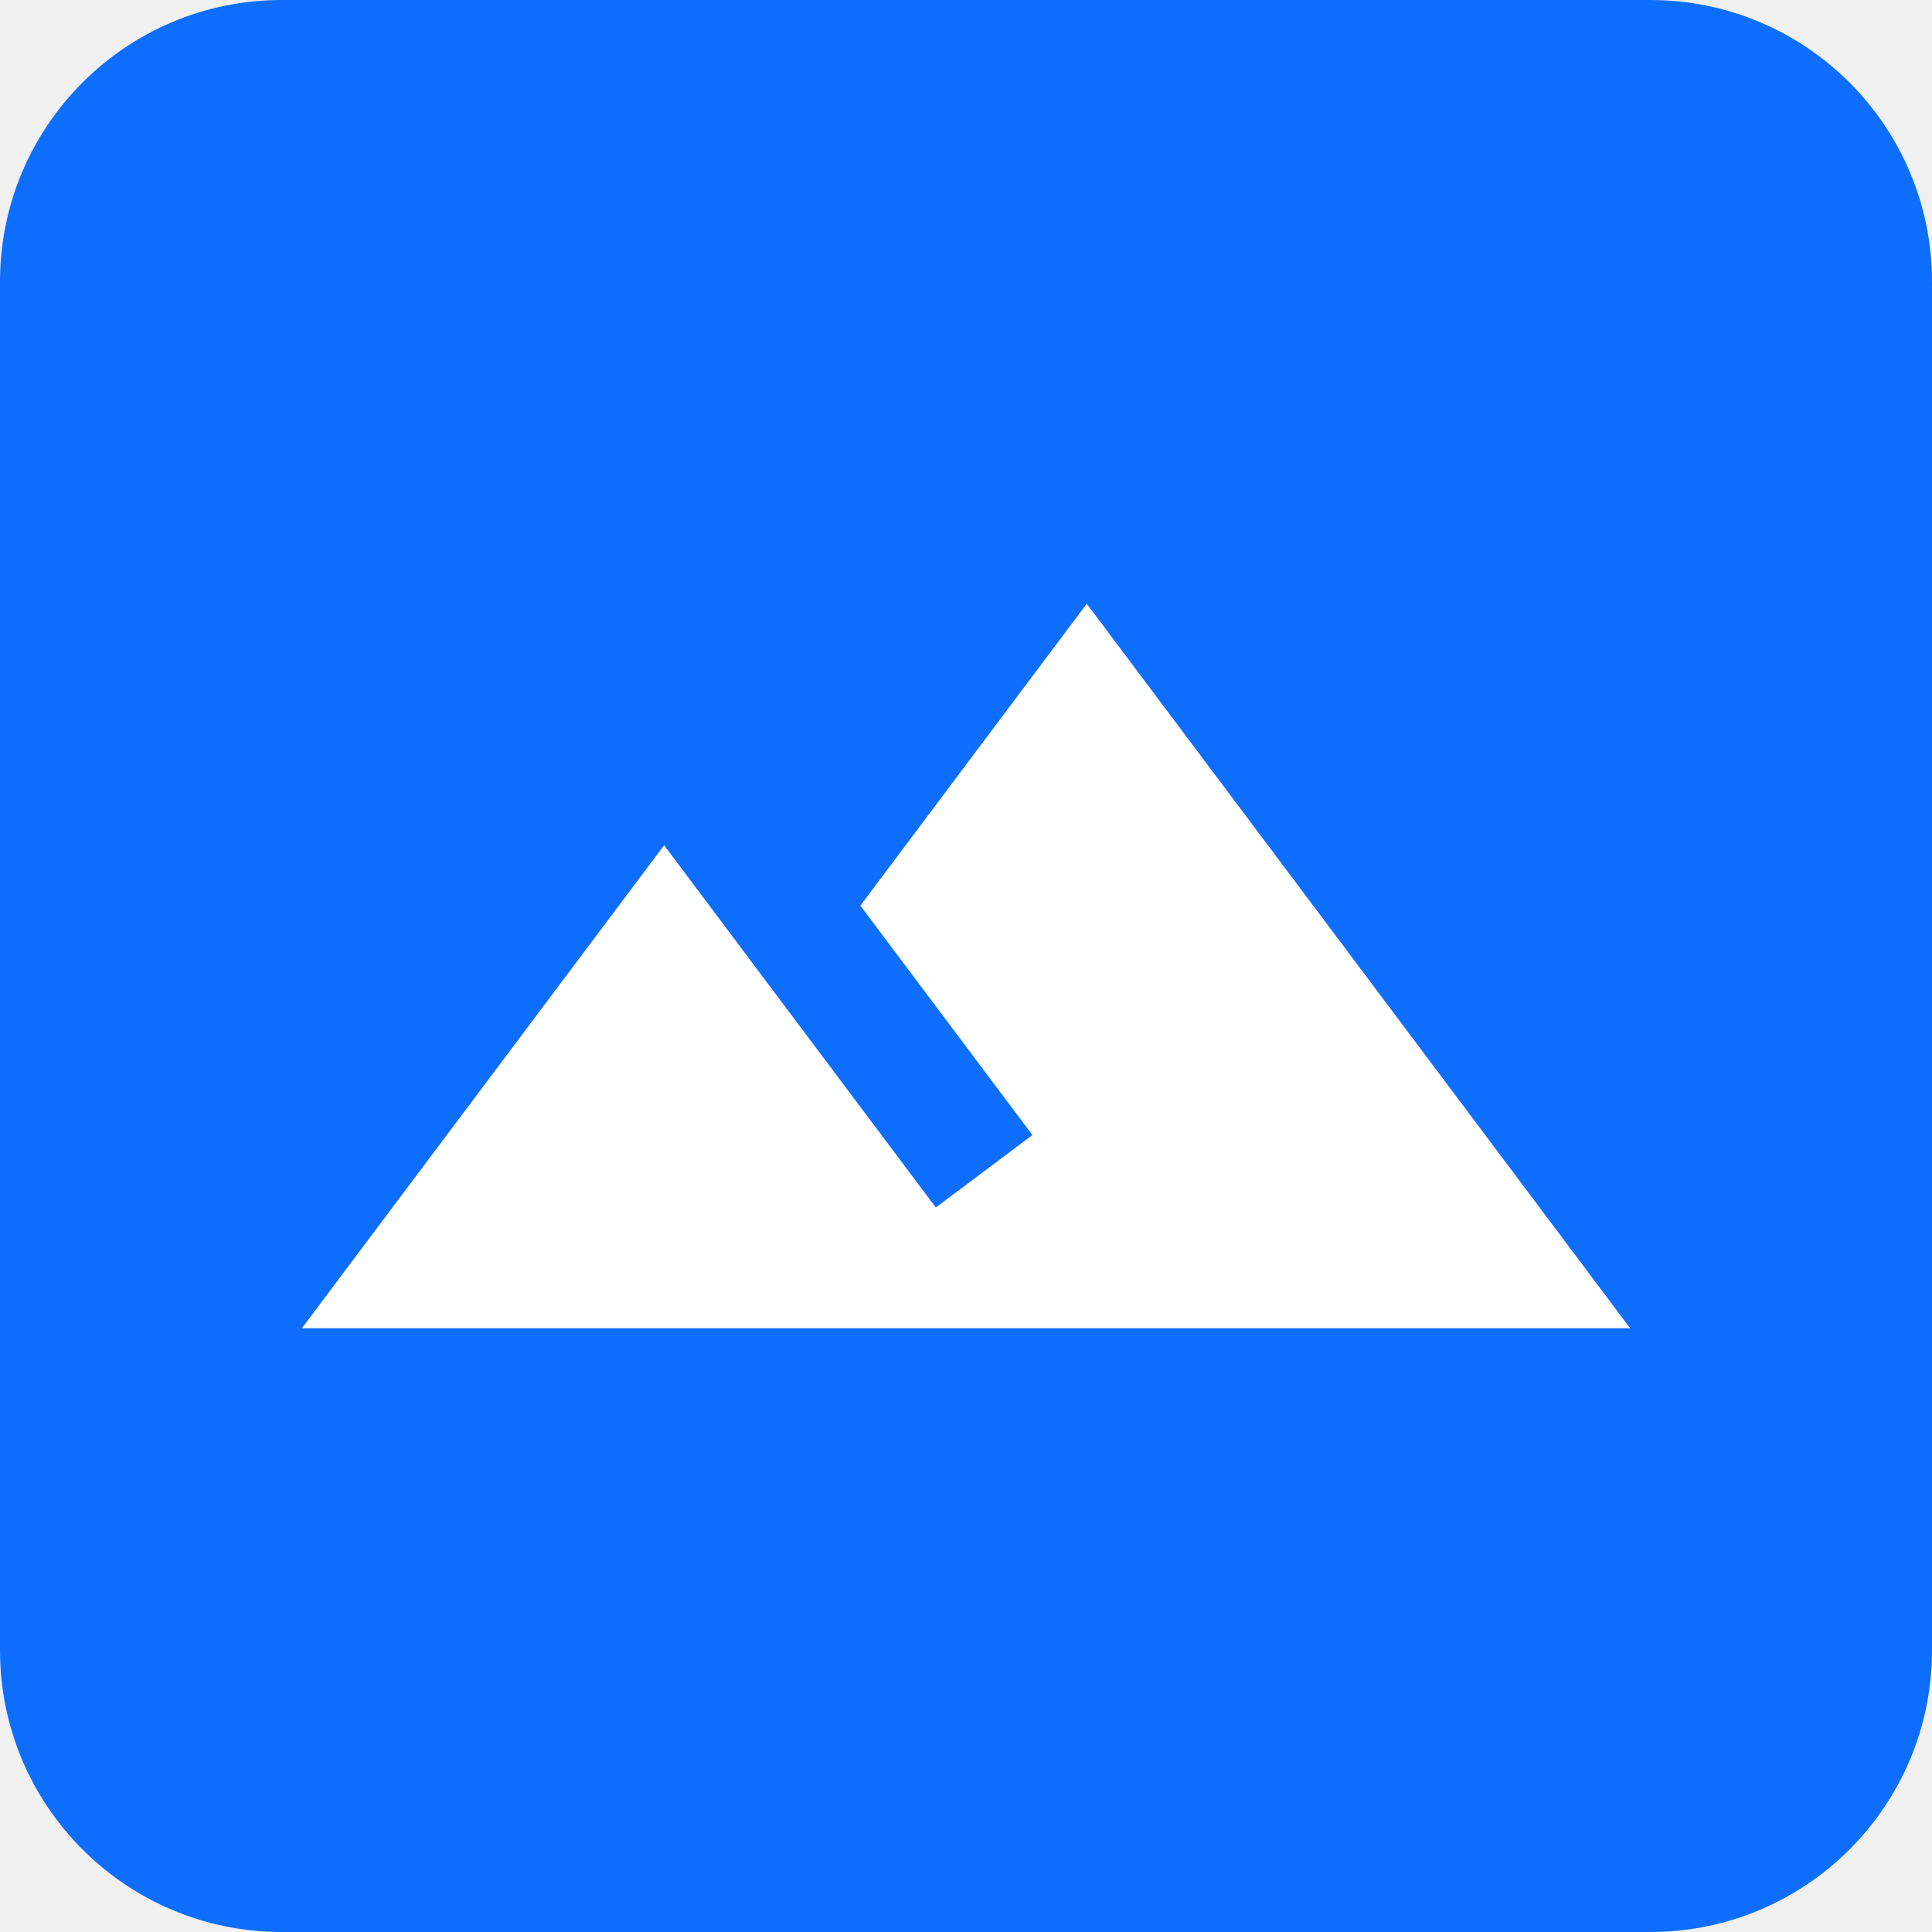
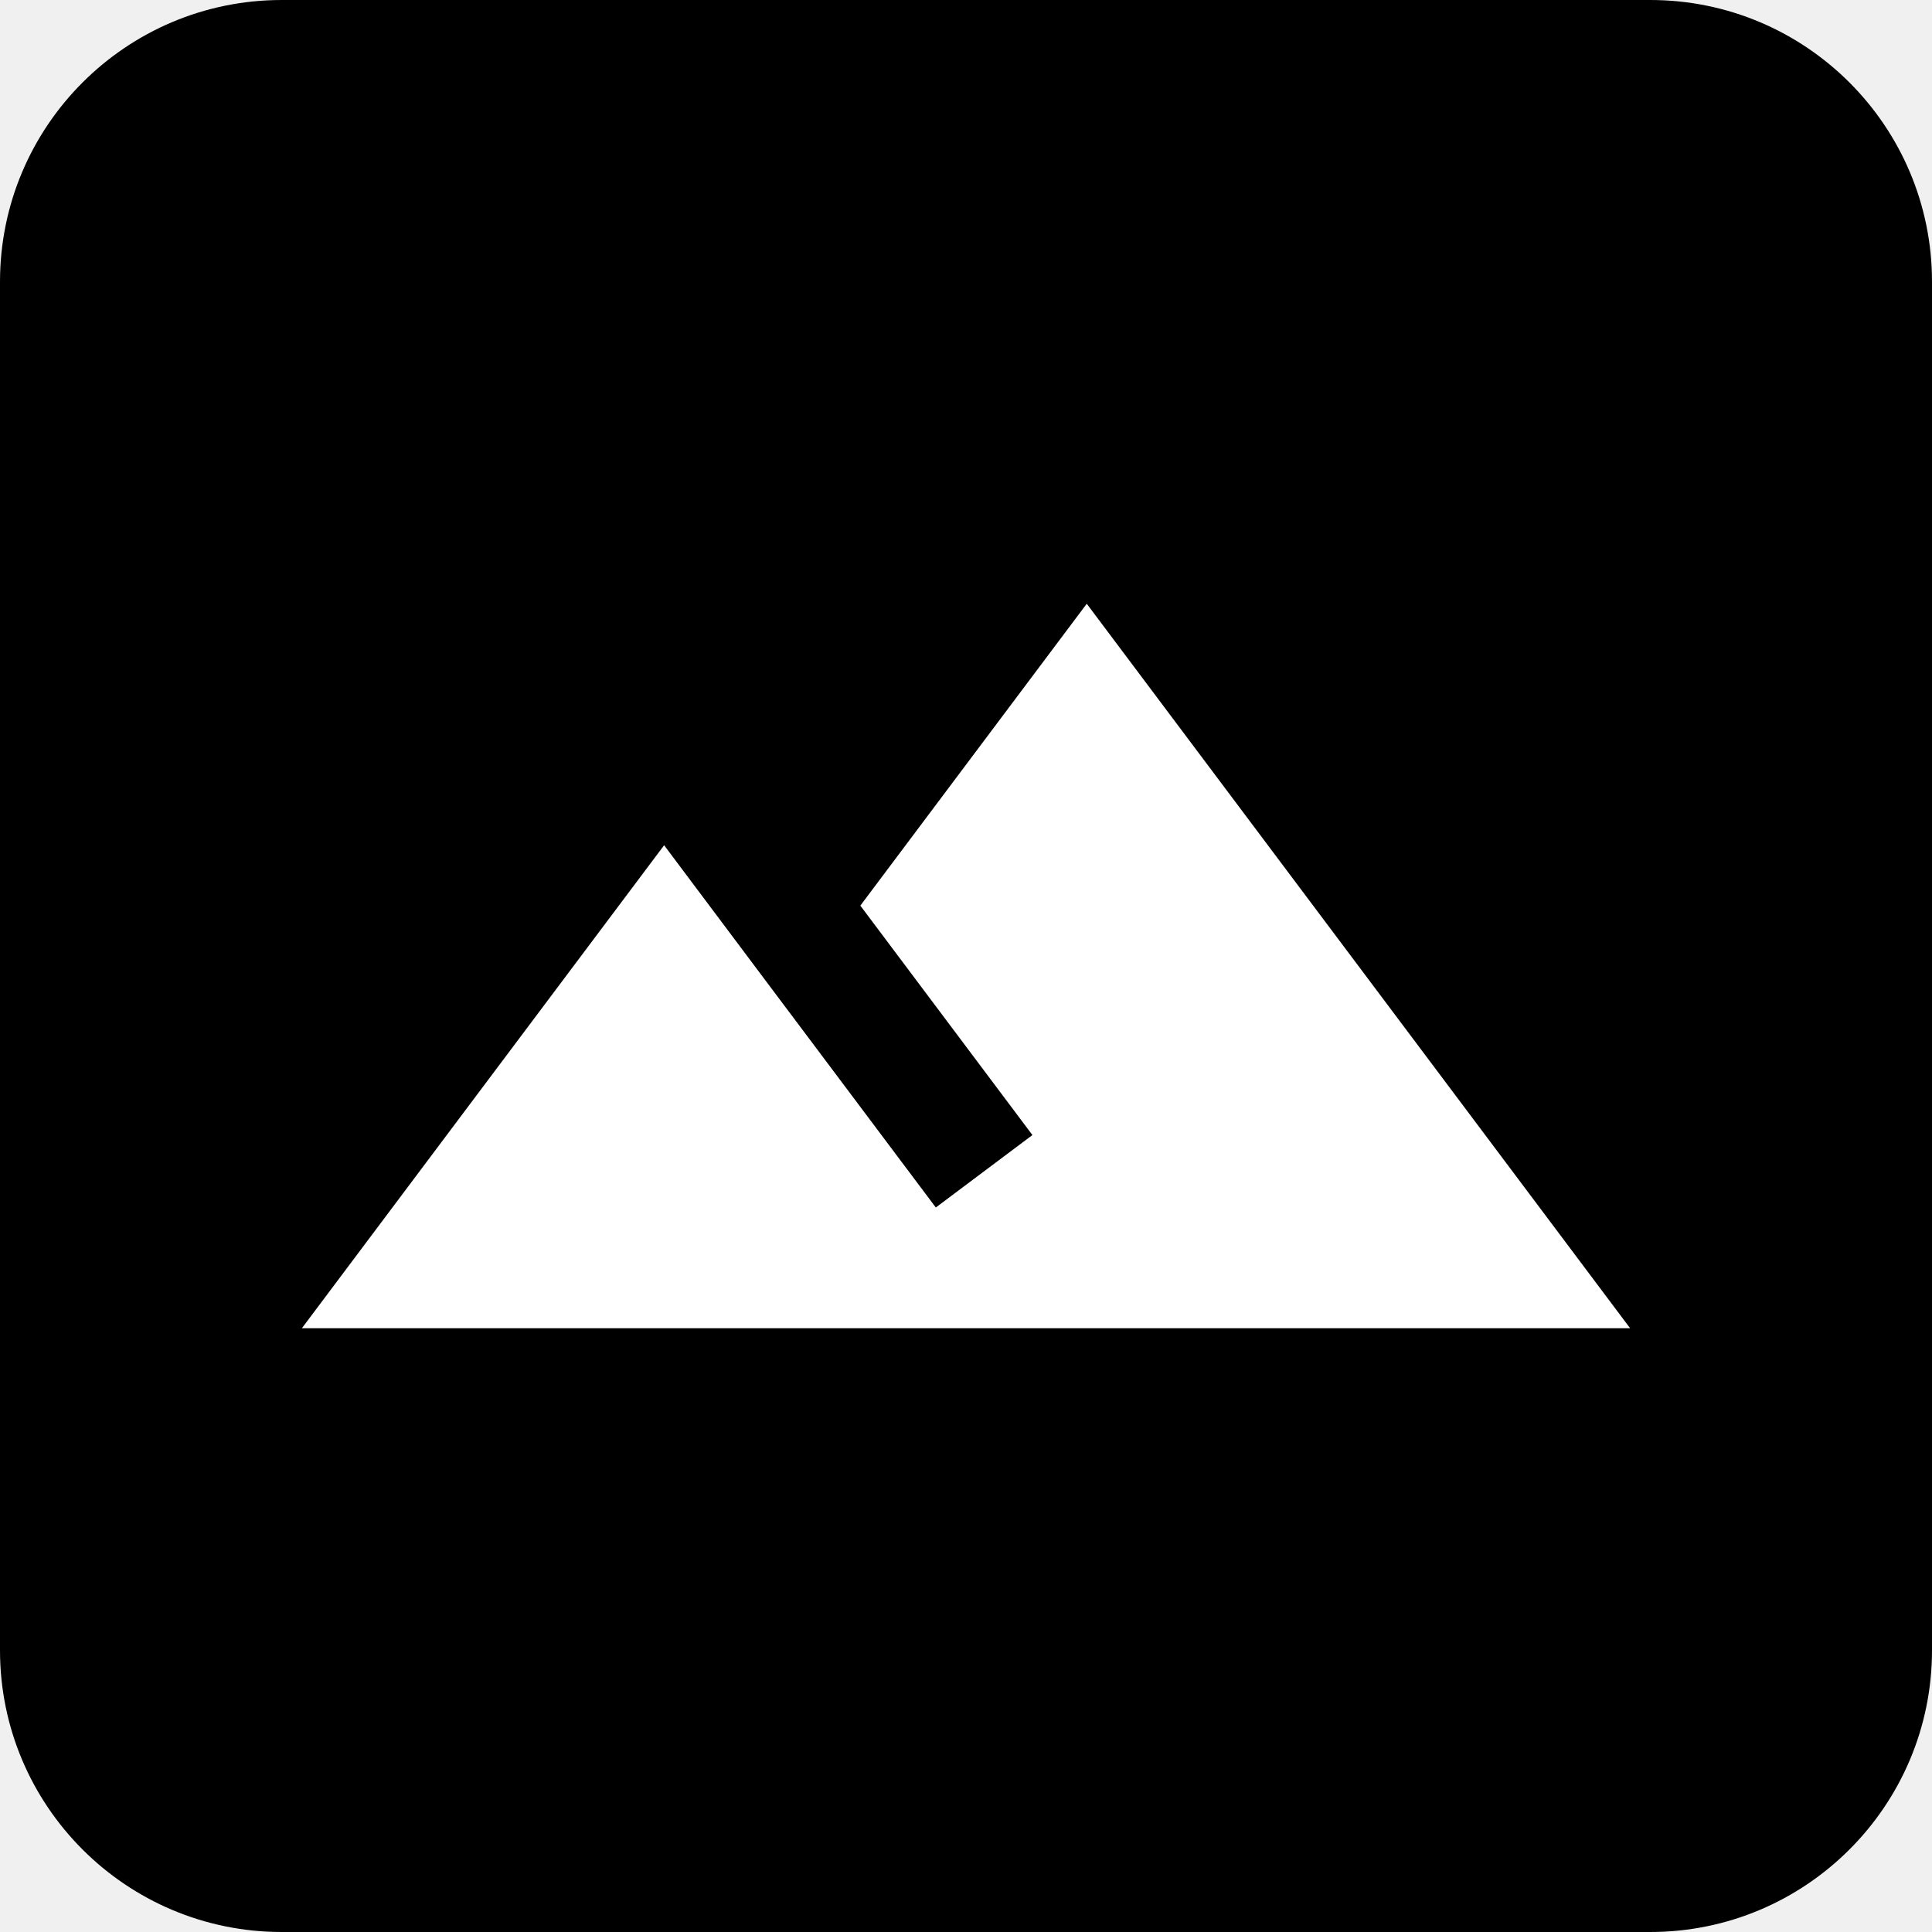
<svg xmlns="http://www.w3.org/2000/svg" viewBox="0 0 24 24" width="32" height="32">
-   <rect width="24" height="24" rx="3.5" fill="#0d6efd" />
+   <rect width="24" height="24" rx="3.5" fill="#000000" />
  <g transform="translate(3 3) scale(.75)">
    <path fill="#fff" d="M14 6l-3.75 5 2.85 3.8-1.6 1.2C9.81 13.75 7 10 7 10l-6 8h22L14 6z" />
  </g>
</svg>
